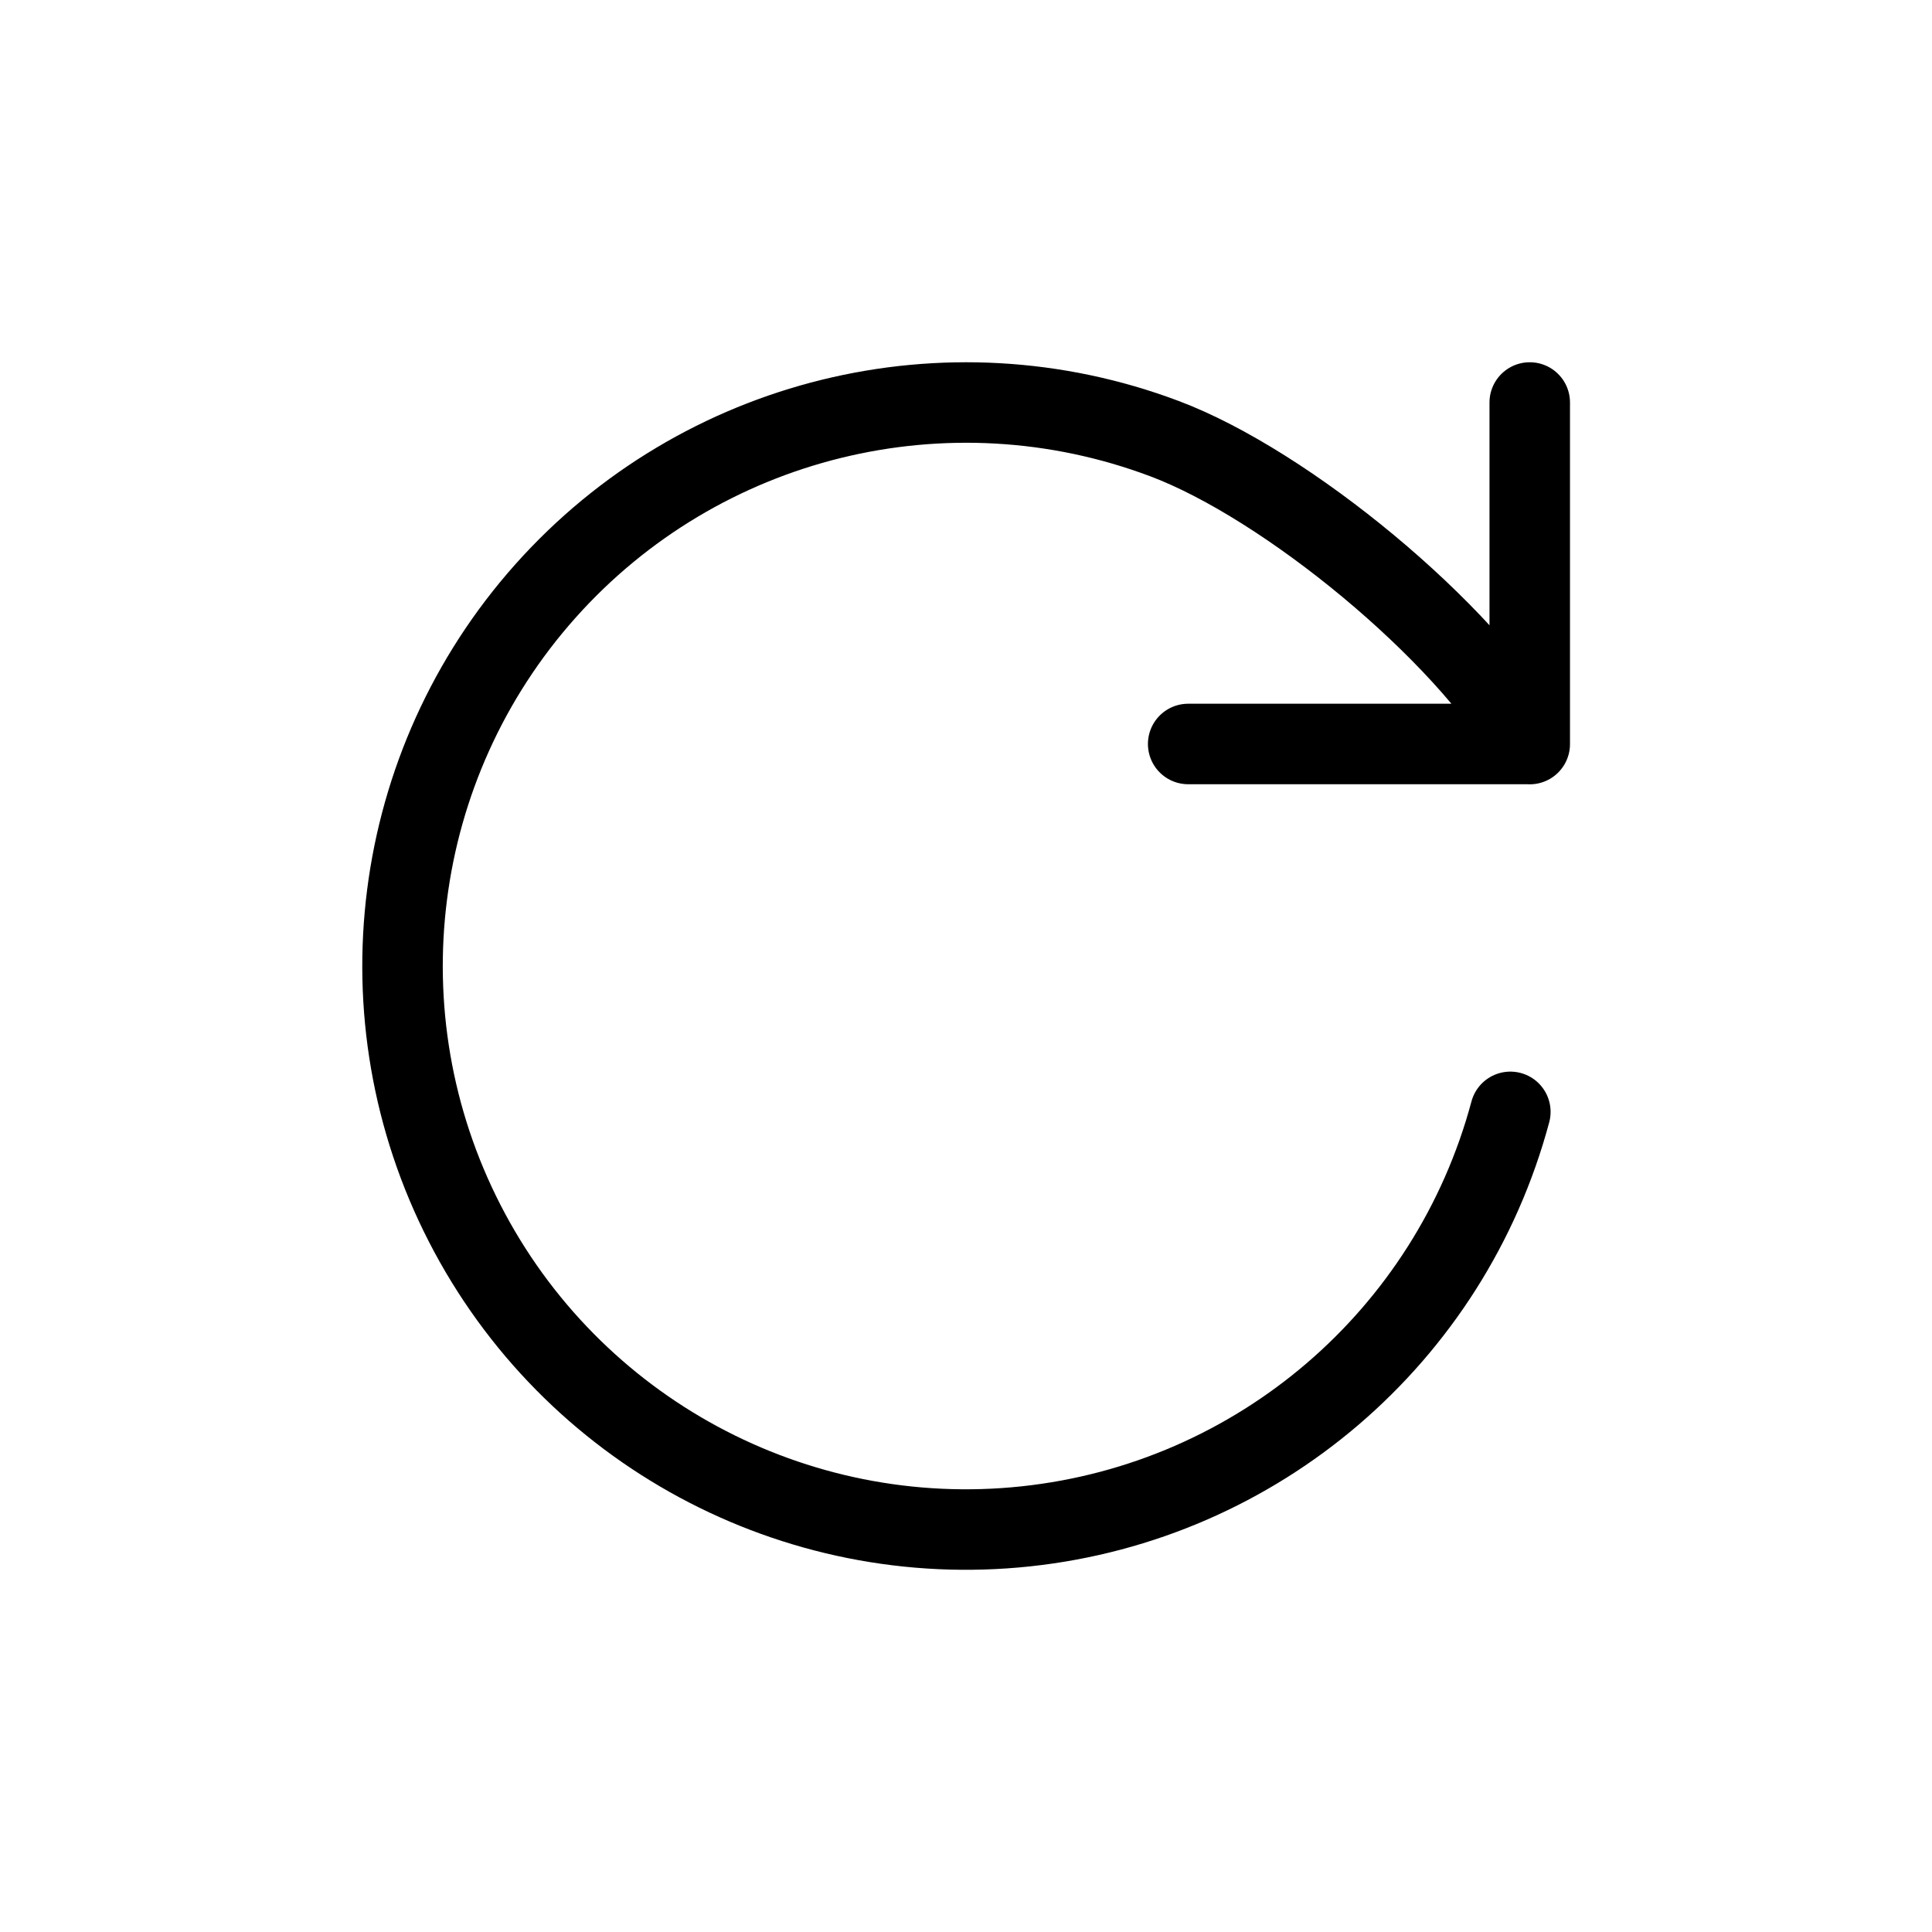
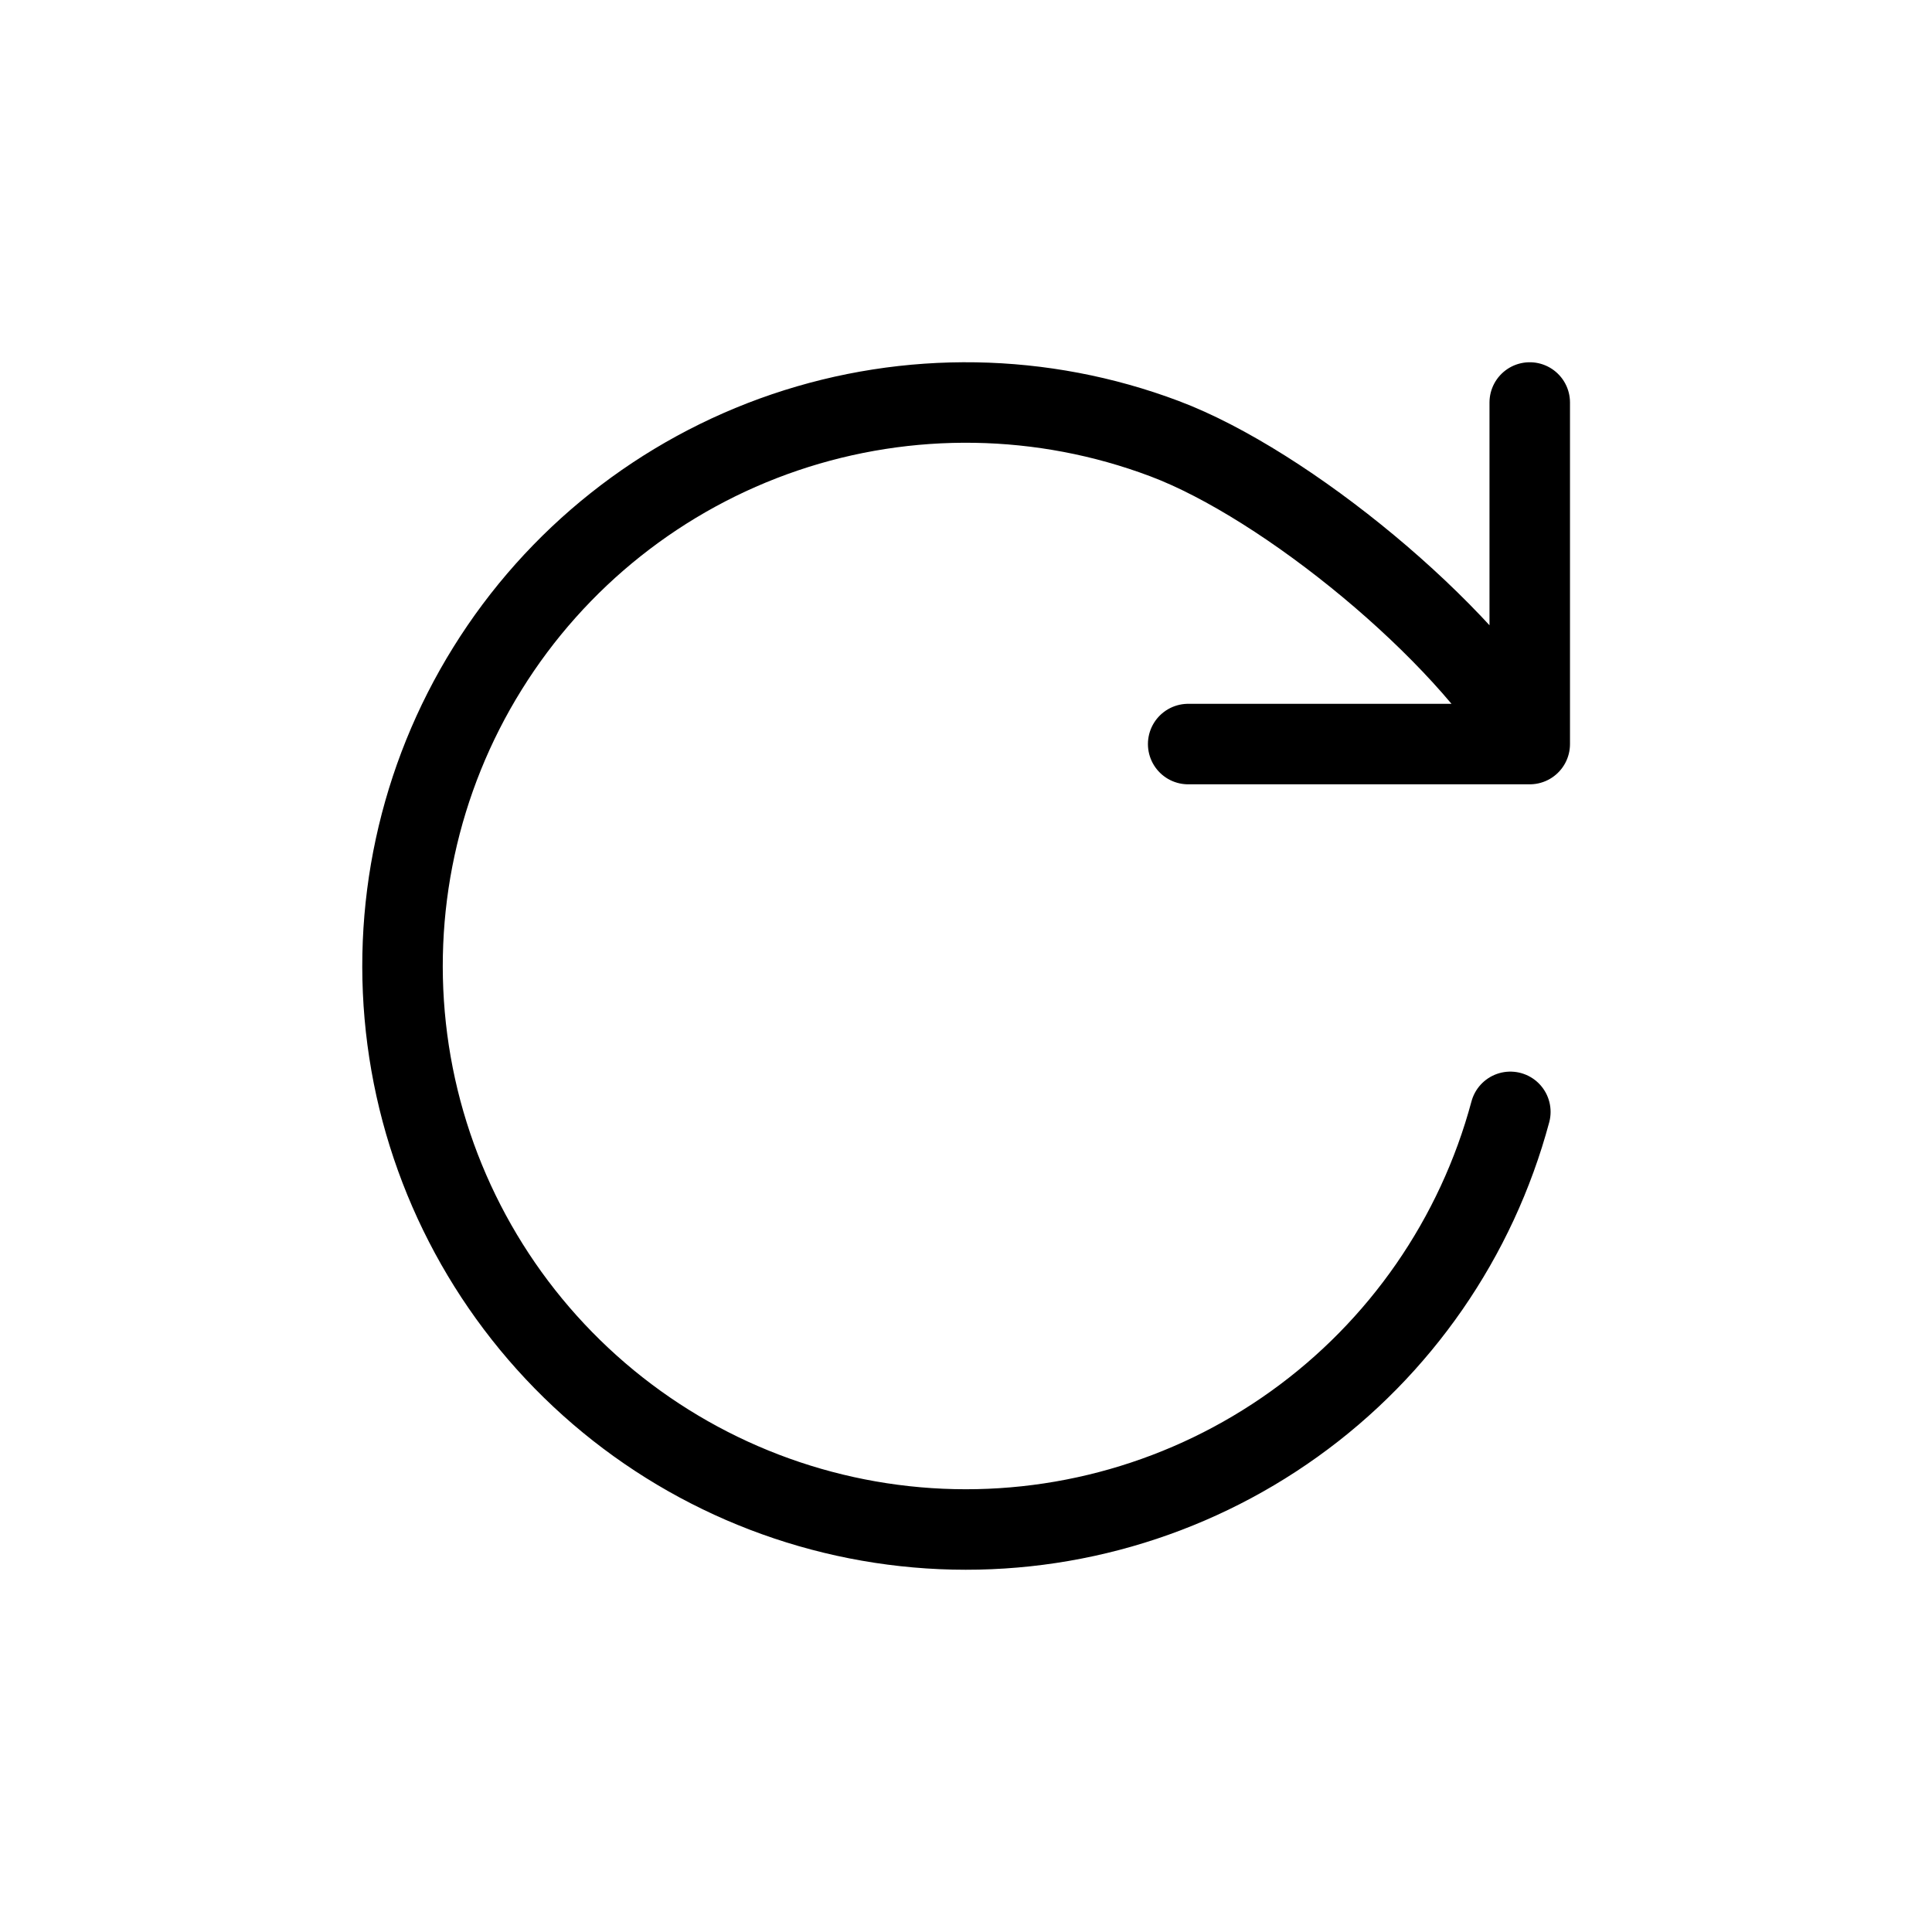
- <svg xmlns="http://www.w3.org/2000/svg" fill="none" viewBox="0 0 24 24">
-   <path stroke="currentColor" stroke-linecap="round" stroke-linejoin="round" d="M19.003 9.243c-.81-1.403-3.022-3.224-4.537-3.794a7 7 0 1 0 4.296 8.363m.24-4.57H14.76m4.243 0V5" />
+ <svg xmlns="http://www.w3.org/2000/svg" viewBox="0 0 24 24" fill="none">
+   <path d="M19.003 9.243C18.193 7.84 15.981 6.019 14.466 5.449C12.95 4.878 11.284 4.851 9.75 5.371C8.216 5.892 6.911 6.928 6.056 8.304C5.2 9.679 4.849 11.308 5.06 12.914C5.271 14.519 6.033 16.002 7.215 17.109C8.397 18.216 9.926 18.879 11.542 18.985C13.158 19.091 14.761 18.633 16.077 17.69C17.394 16.747 18.342 15.376 18.762 13.812M19.003 9.243H14.76M19.003 9.243V5" stroke="currentColor" stroke-linecap="round" stroke-linejoin="round" />
</svg>
